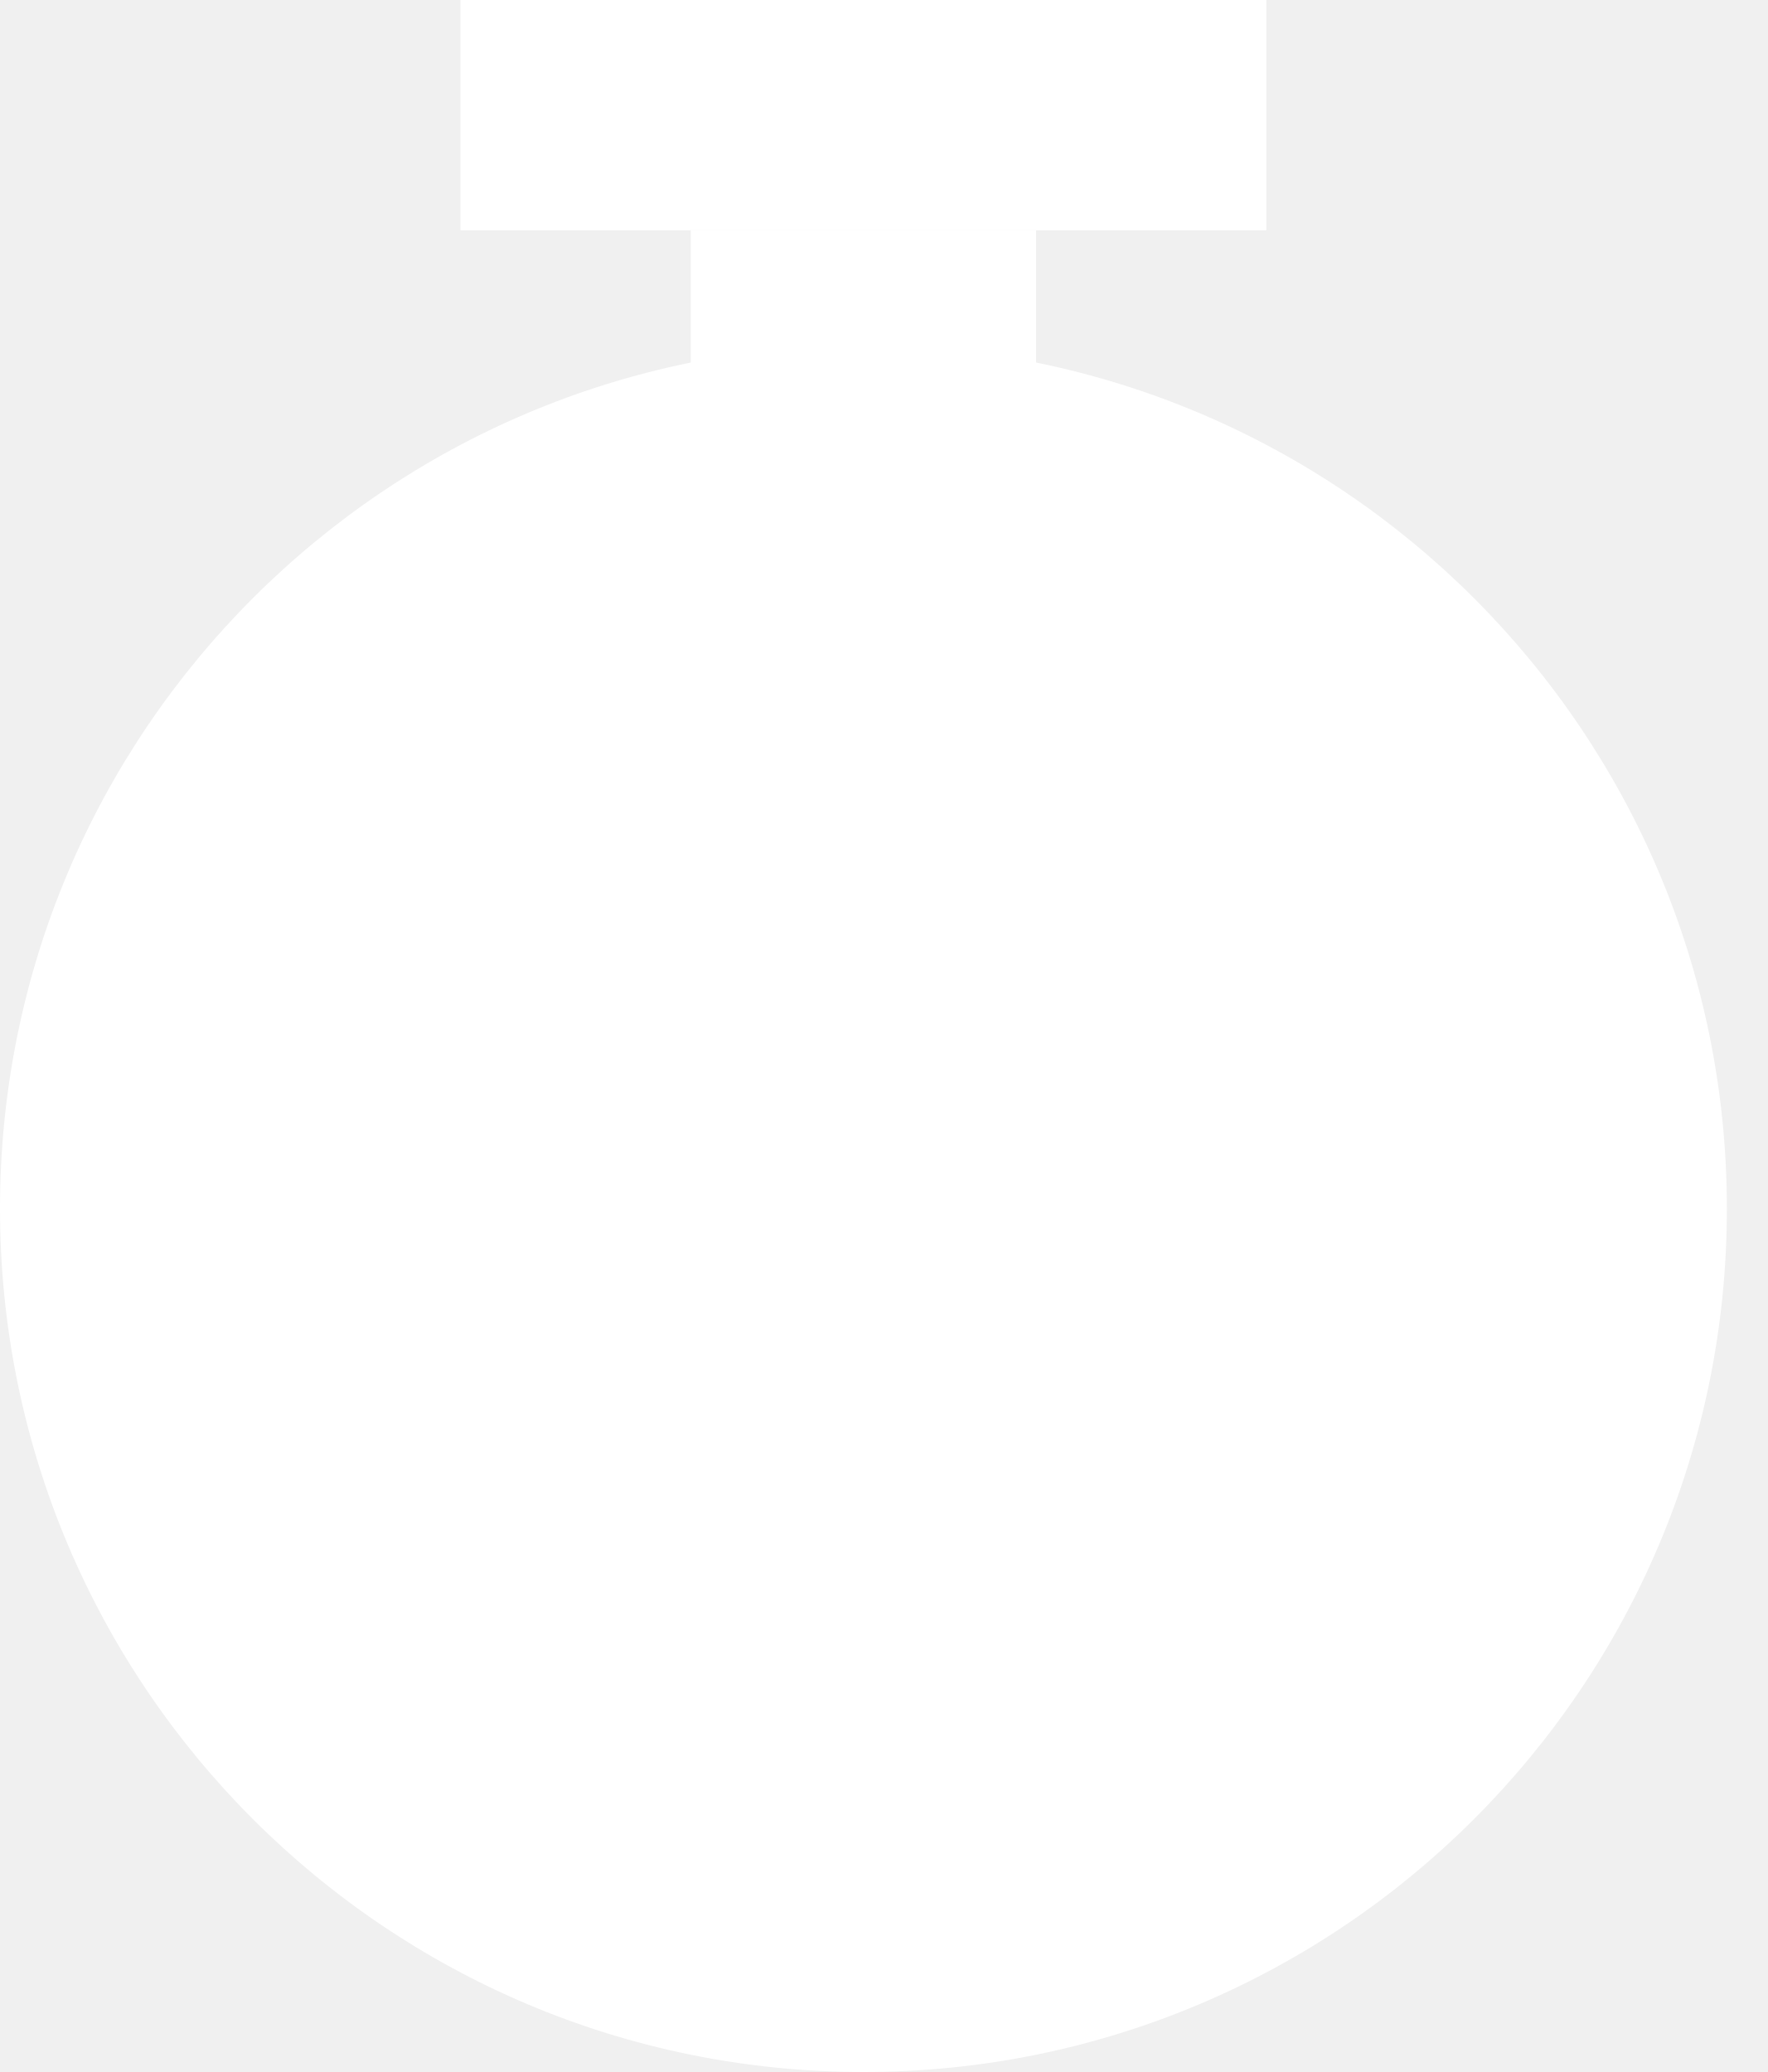
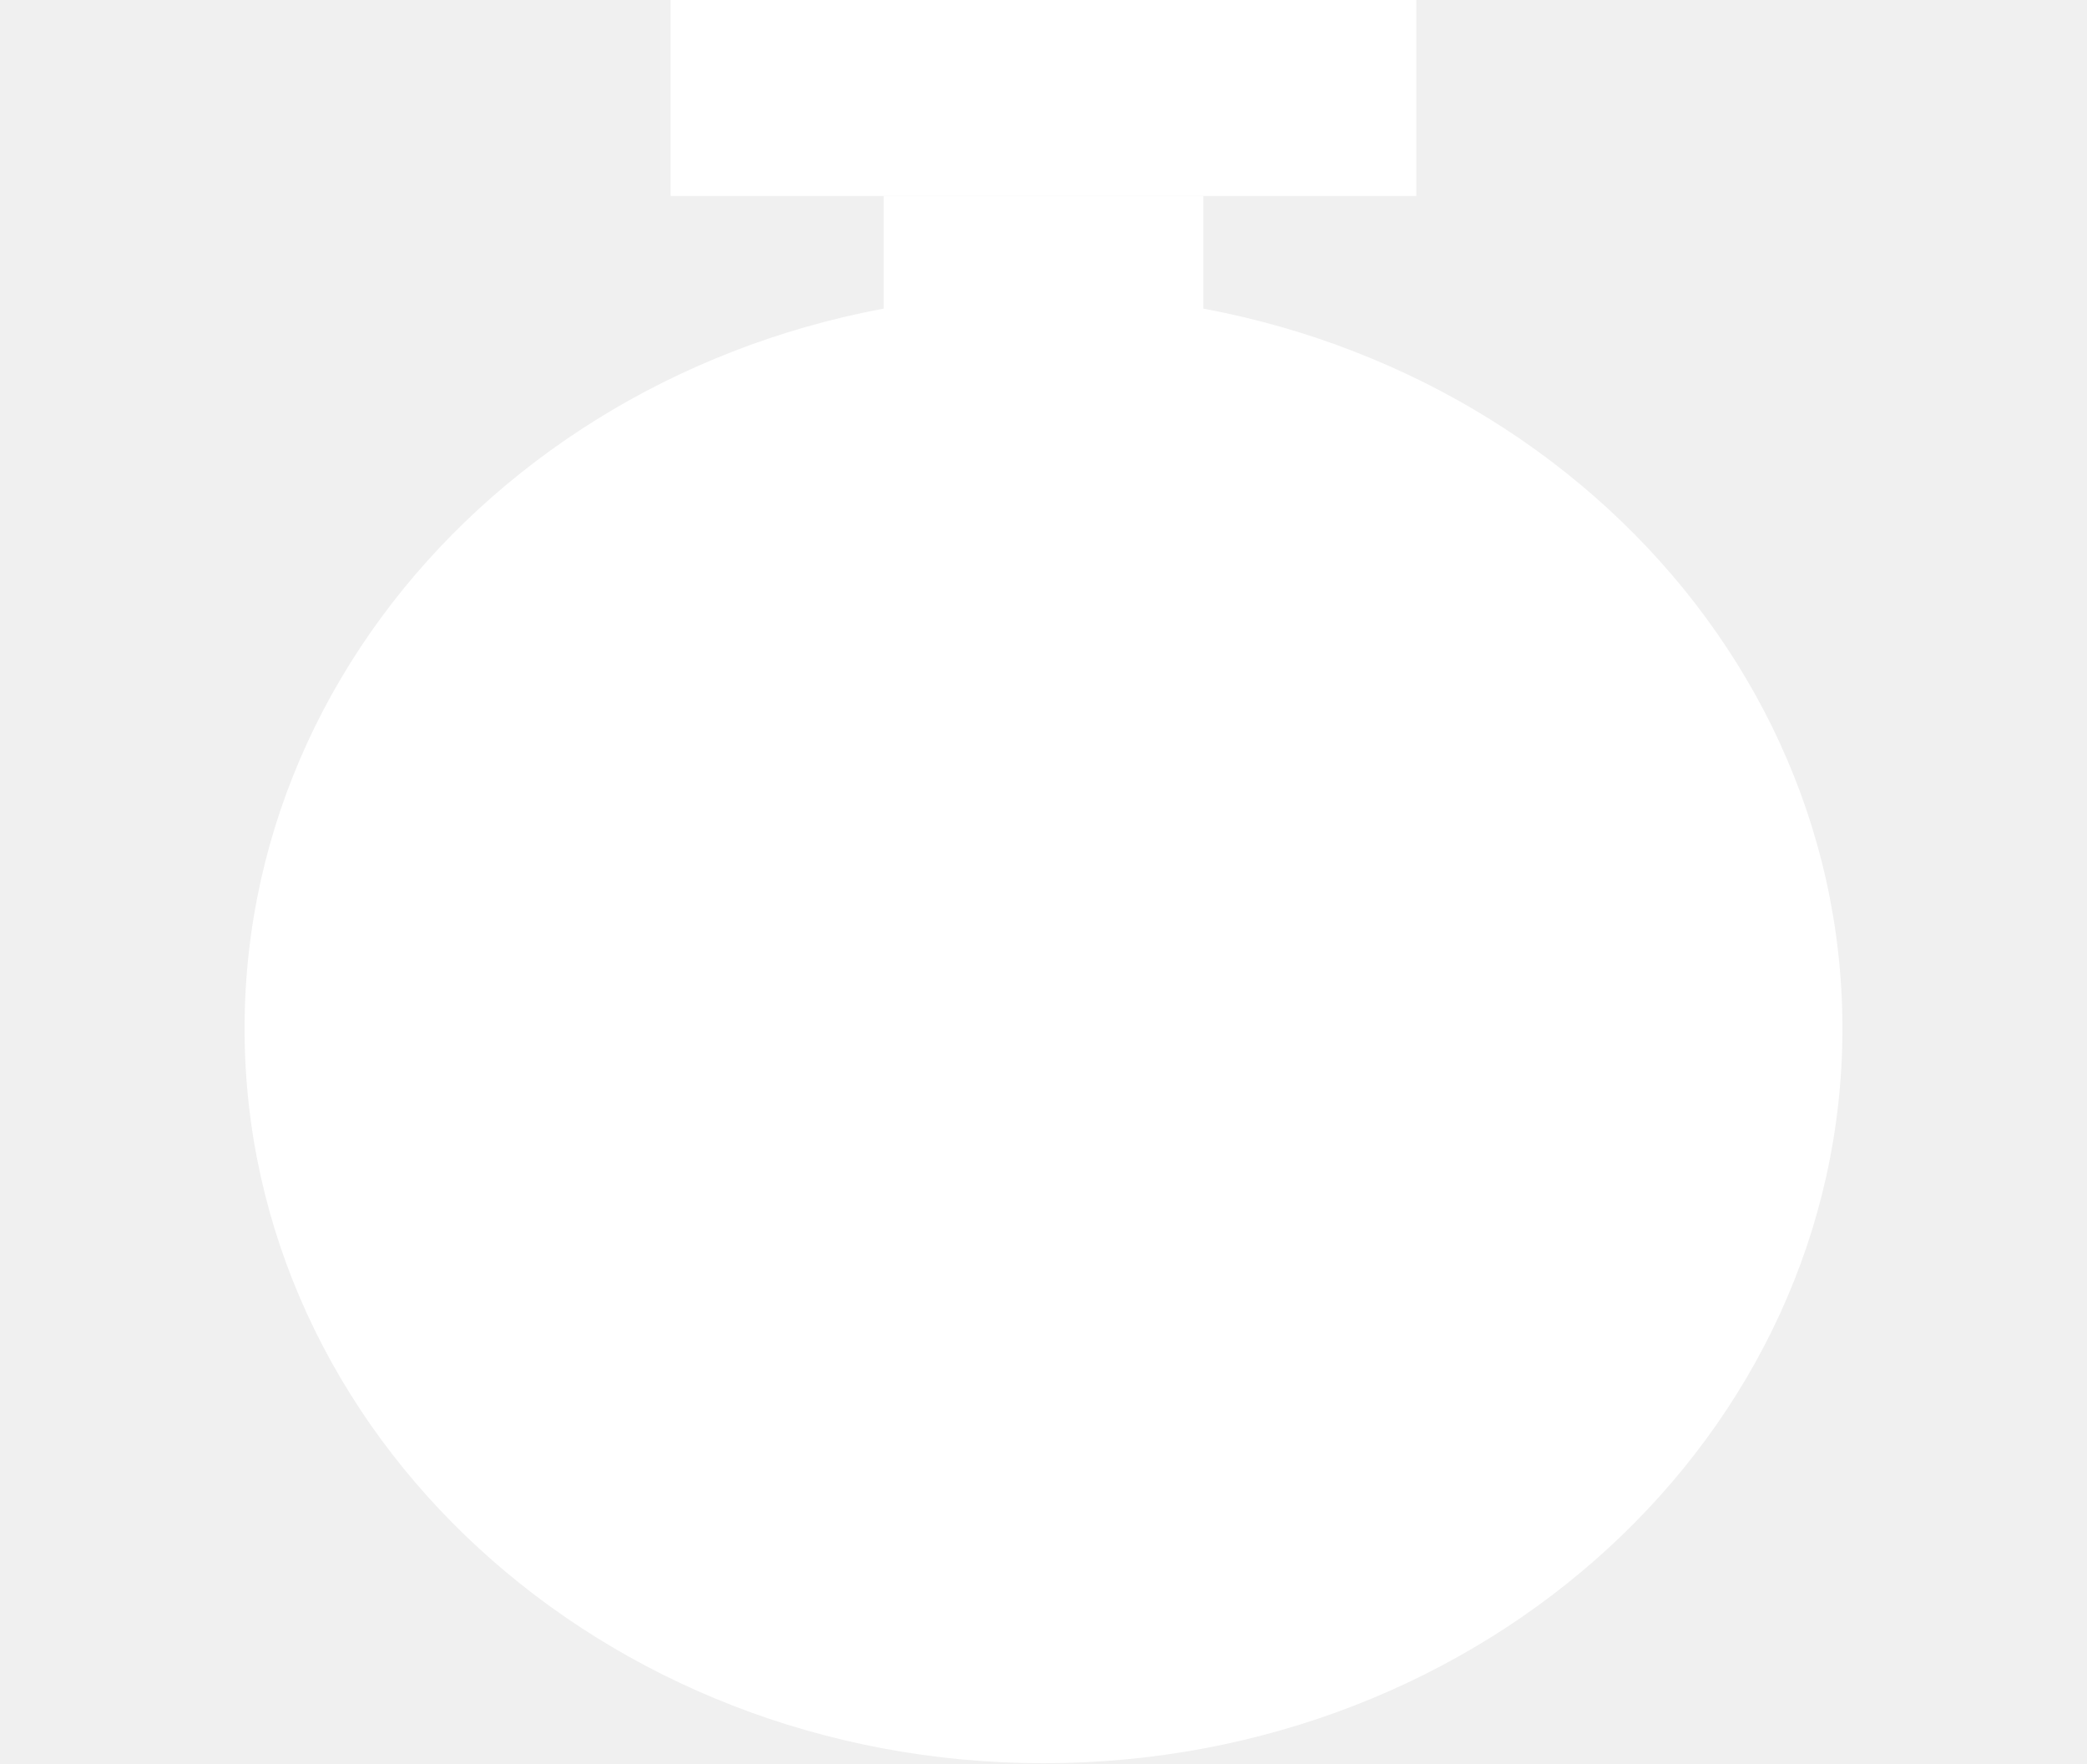
- <svg xmlns="http://www.w3.org/2000/svg" width="29" height="34" viewBox="0 0 29 34" fill="none">
+ <svg xmlns="http://www.w3.org/2000/svg" width="29" height="24.5" viewBox="0 0 29 32" fill="none">
  <g id="timer-logo">
-     <circle id="Ellipse 3" cx="14.167" cy="19.833" r="14.167" fill="#ffffff" />
-     <rect id="Rectangle 415" x="7.555" width="13.222" height="3.778" fill="#ffffff" />
-     <rect id="Rectangle 416" x="11.333" y="3.778" width="5.667" height="3.778" fill="#ffffff" />
+     <ellipse id="Ellipse 3" cx="14.5" cy="18.667" rx="14.5" ry="13.333" fill="white" />
+     <rect id="Rectangle 415" x="7.733" width="13.533" height="3.556" fill="white" />
+     <rect id="Rectangle 416" x="11.6" y="3.556" width="5.8" height="3.556" fill="white" />
  </g>
</svg>
